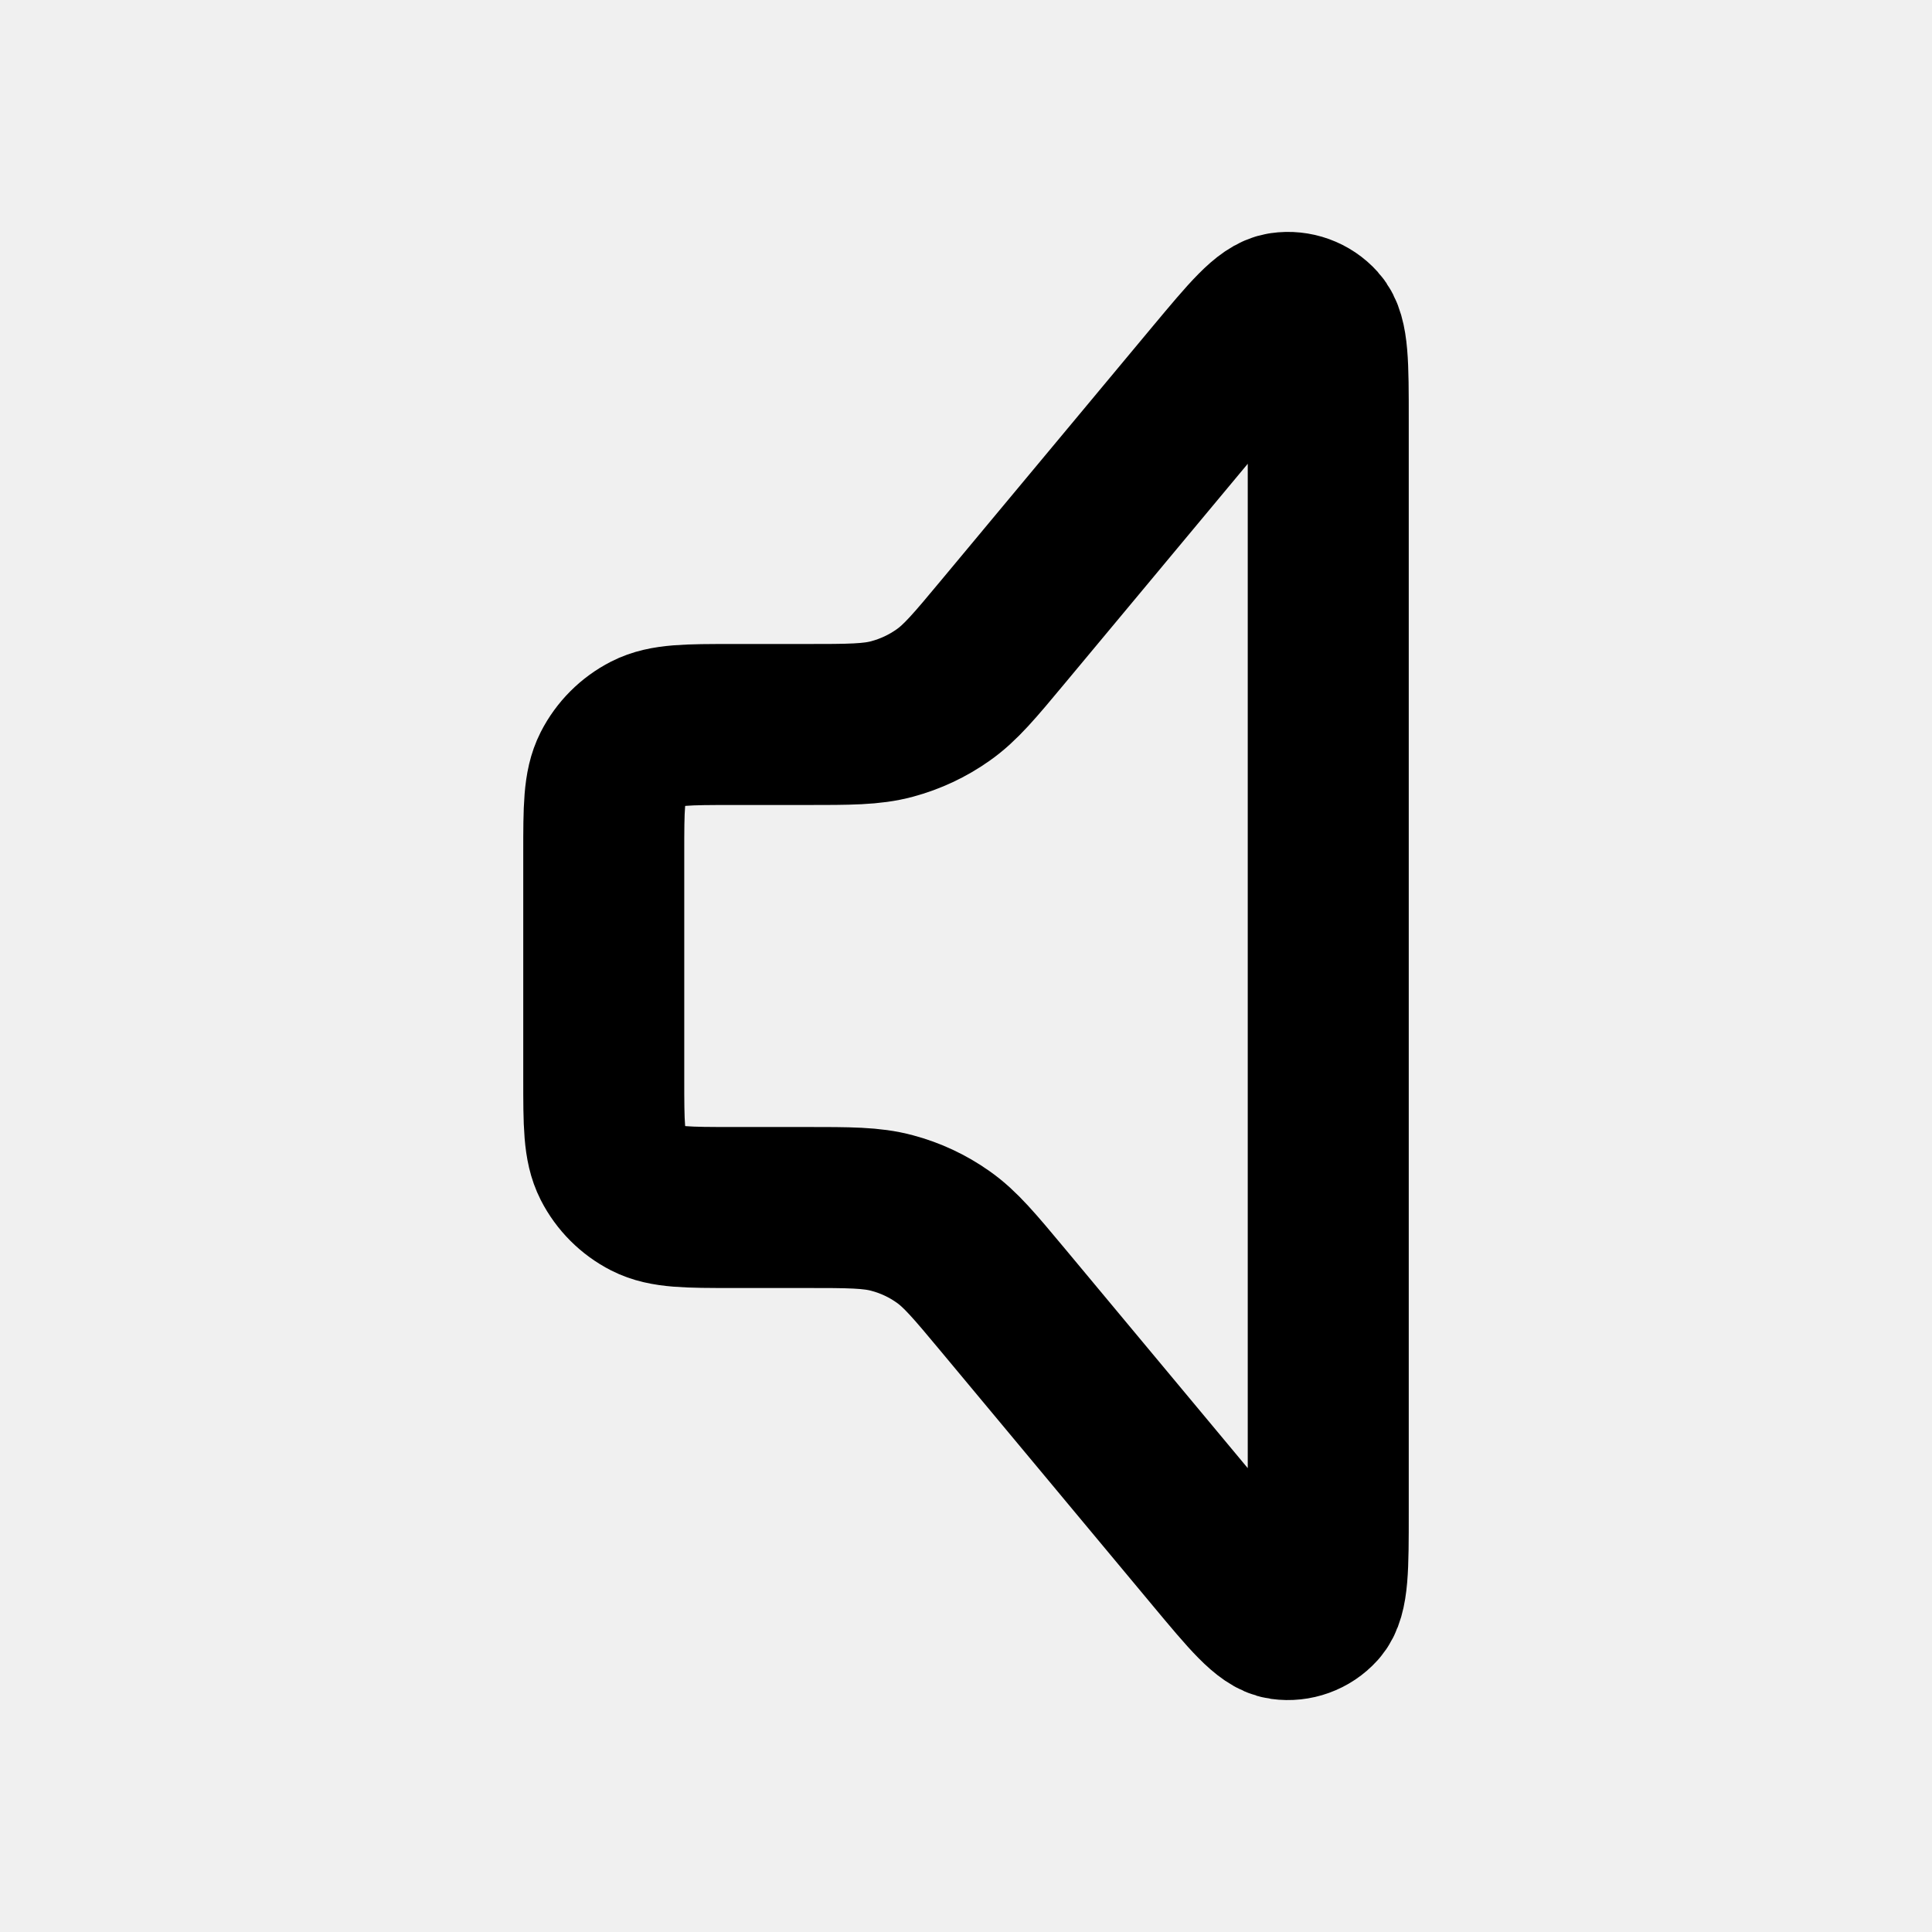
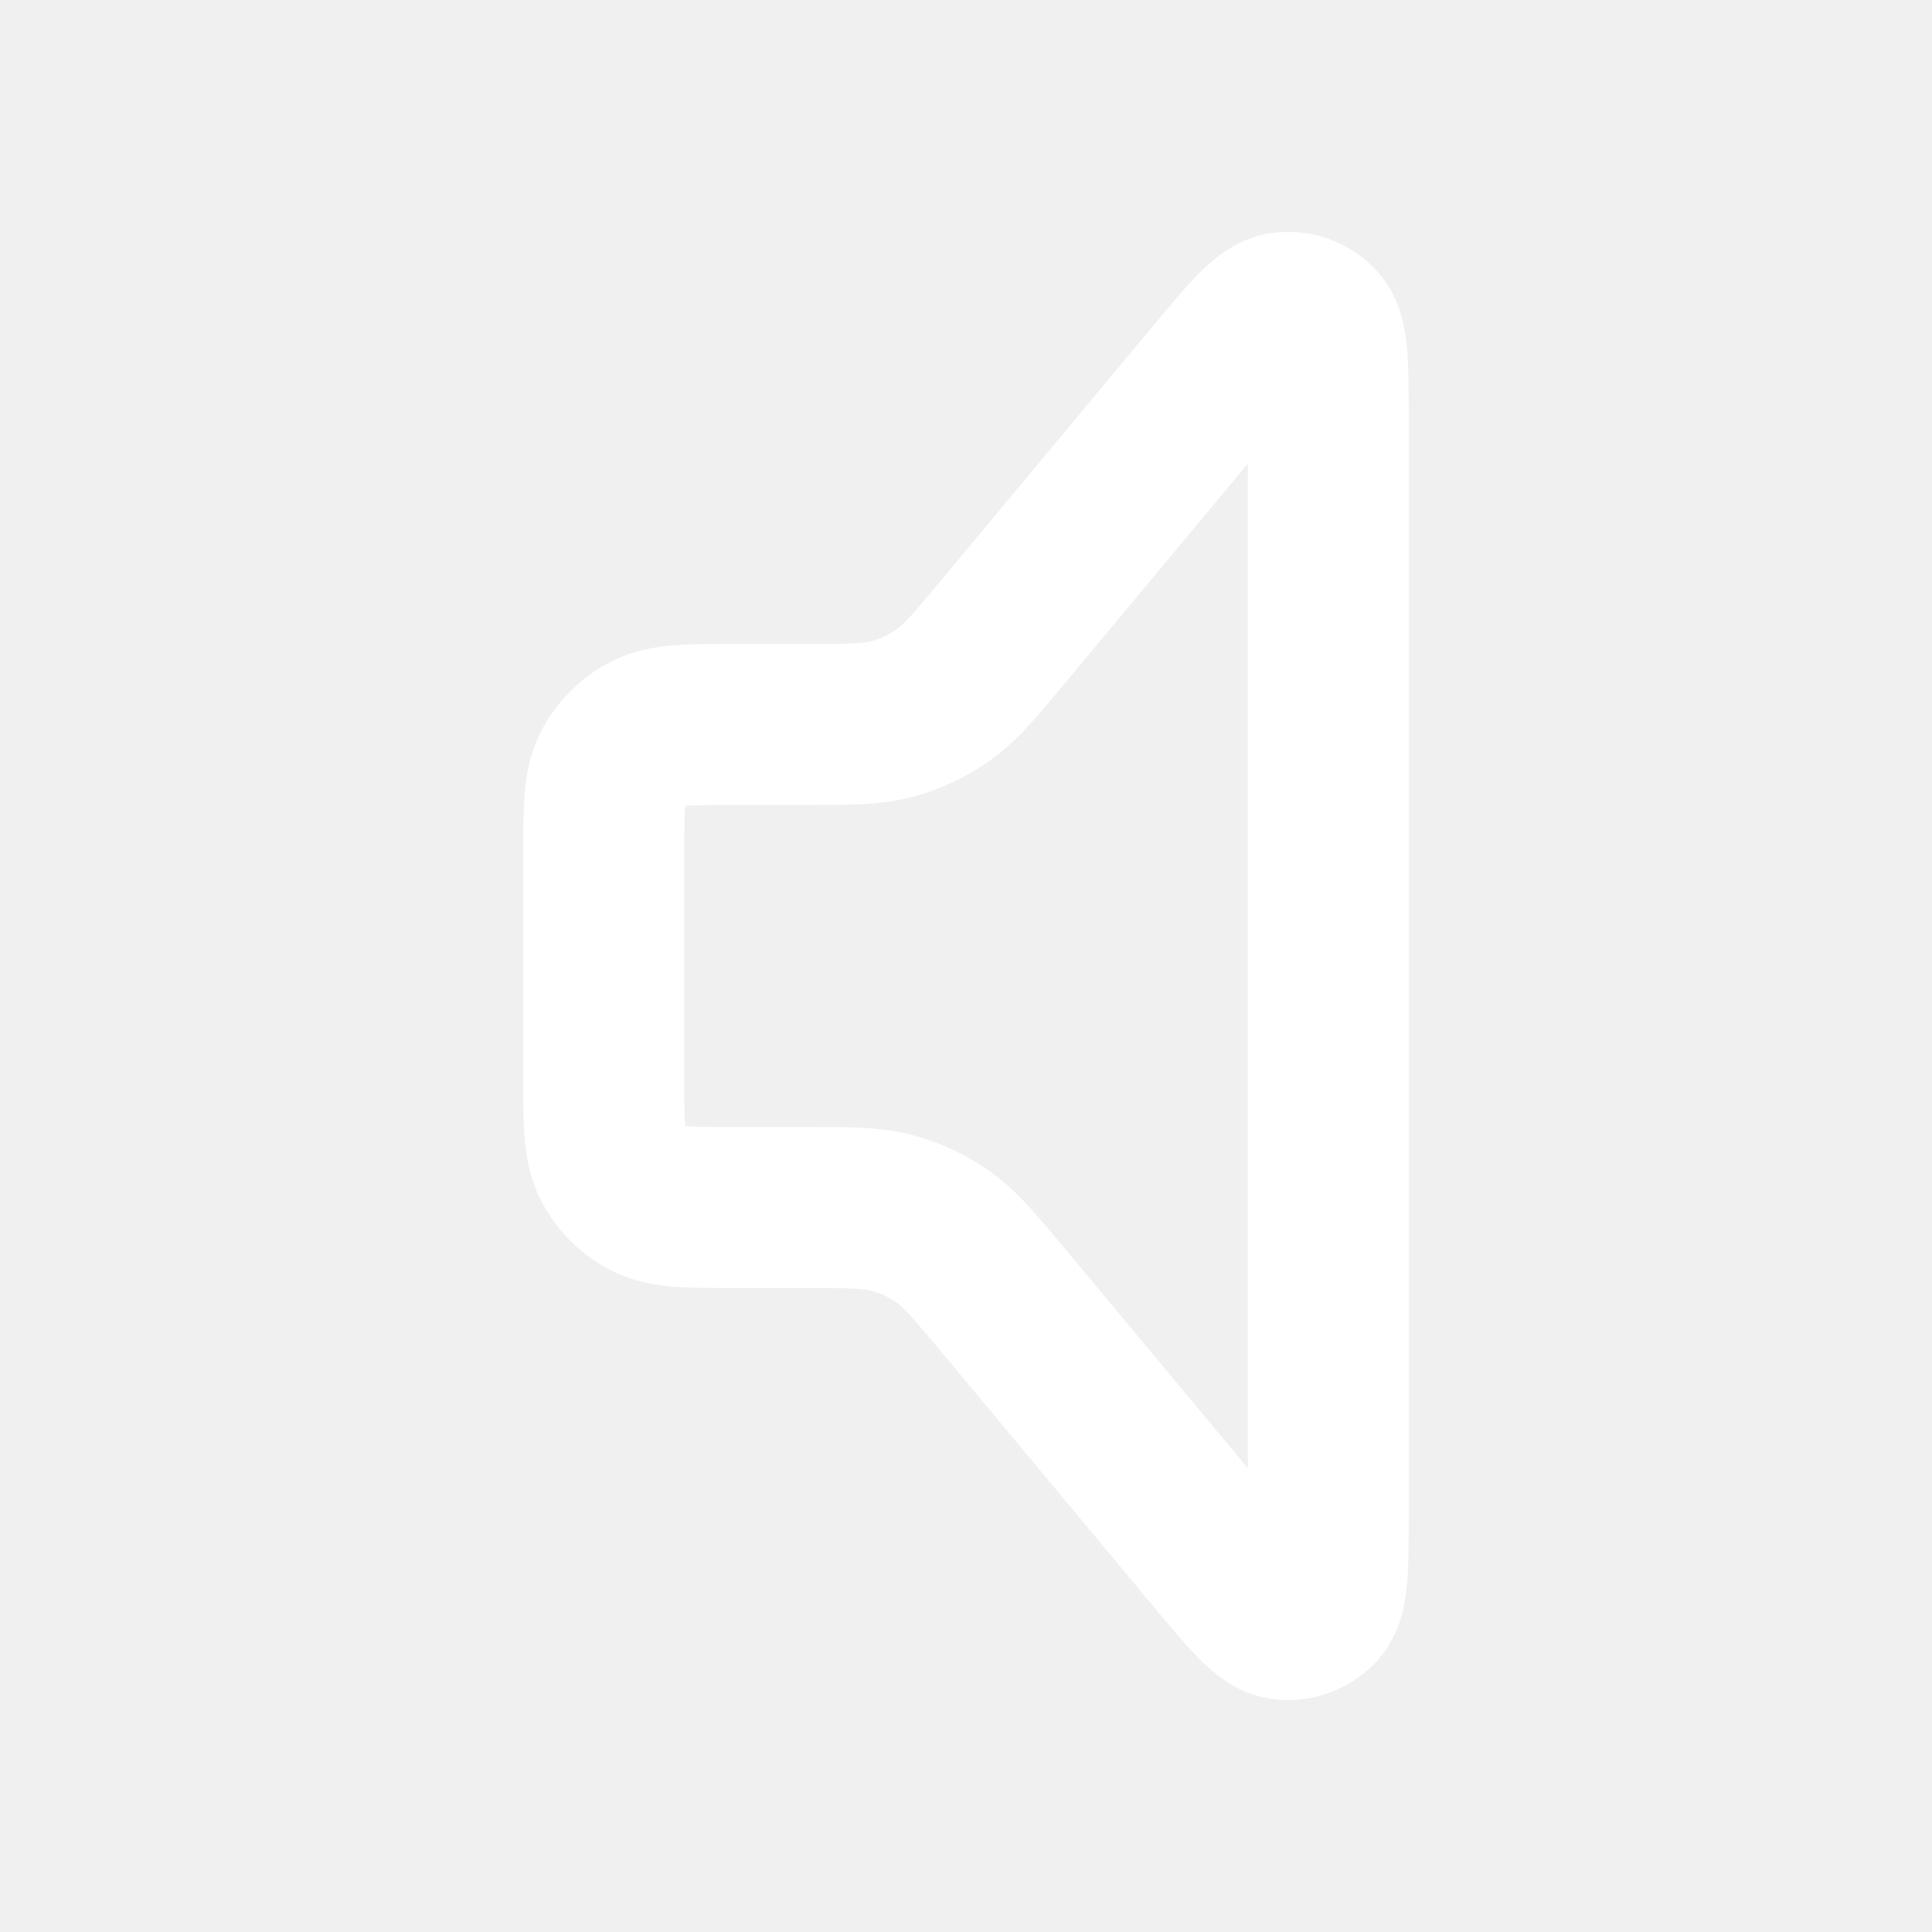
<svg xmlns="http://www.w3.org/2000/svg" width="800px" height="800px" viewBox="0 0 24 24" fill="none">
-   <path d="M10.001 9H9.1C8.54 9 8.26 9 8.046 9.109C7.858 9.205 7.705 9.358 7.609 9.546C7.5 9.76 7.5 10.04 7.5 10.6V13.4C7.5 13.96 7.5 14.24 7.609 14.454C7.705 14.642 7.858 14.795 8.046 14.891C8.26 15 8.54 15 9.1 15H10.001C10.552 15 10.828 15 11.083 15.069C11.309 15.129 11.523 15.229 11.714 15.364C11.931 15.516 12.107 15.728 12.46 16.151L15.085 19.302C15.521 19.825 15.739 20.087 15.929 20.114C16.094 20.137 16.26 20.077 16.371 19.954C16.5 19.811 16.5 19.471 16.5 18.79V5.209C16.5 4.529 16.5 4.189 16.371 4.046C16.26 3.922 16.094 3.862 15.929 3.886C15.739 3.913 15.521 4.175 15.085 4.697L12.46 7.848C12.107 8.272 11.931 8.483 11.714 8.635C11.523 8.77 11.309 8.87 11.083 8.931C10.828 9 10.552 9 10.001 9Z" stroke="#000000" stroke-width="2" stroke-linecap="round" stroke-linejoin="round" />
+   <path d="M10.001 9H9.1C8.54 9 8.26 9 8.046 9.109C7.858 9.205 7.705 9.358 7.609 9.546C7.5 9.76 7.5 10.04 7.5 10.6V13.4C7.5 13.96 7.5 14.24 7.609 14.454C7.705 14.642 7.858 14.795 8.046 14.891C8.26 15 8.54 15 9.1 15H10.001C10.552 15 10.828 15 11.083 15.069C11.309 15.129 11.523 15.229 11.714 15.364C11.931 15.516 12.107 15.728 12.46 16.151L15.085 19.302C15.521 19.825 15.739 20.087 15.929 20.114C16.094 20.137 16.26 20.077 16.371 19.954C16.5 19.811 16.5 19.471 16.5 18.79V5.209C16.5 4.529 16.5 4.189 16.371 4.046C16.26 3.922 16.094 3.862 15.929 3.886C15.739 3.913 15.521 4.175 15.085 4.697L12.46 7.848C12.107 8.272 11.931 8.483 11.714 8.635C11.523 8.77 11.309 8.87 11.083 8.931C10.828 9 10.552 9 10.001 9Z" stroke="#fff" stroke-width="2" stroke-linecap="round" stroke-linejoin="round" />
</svg>
